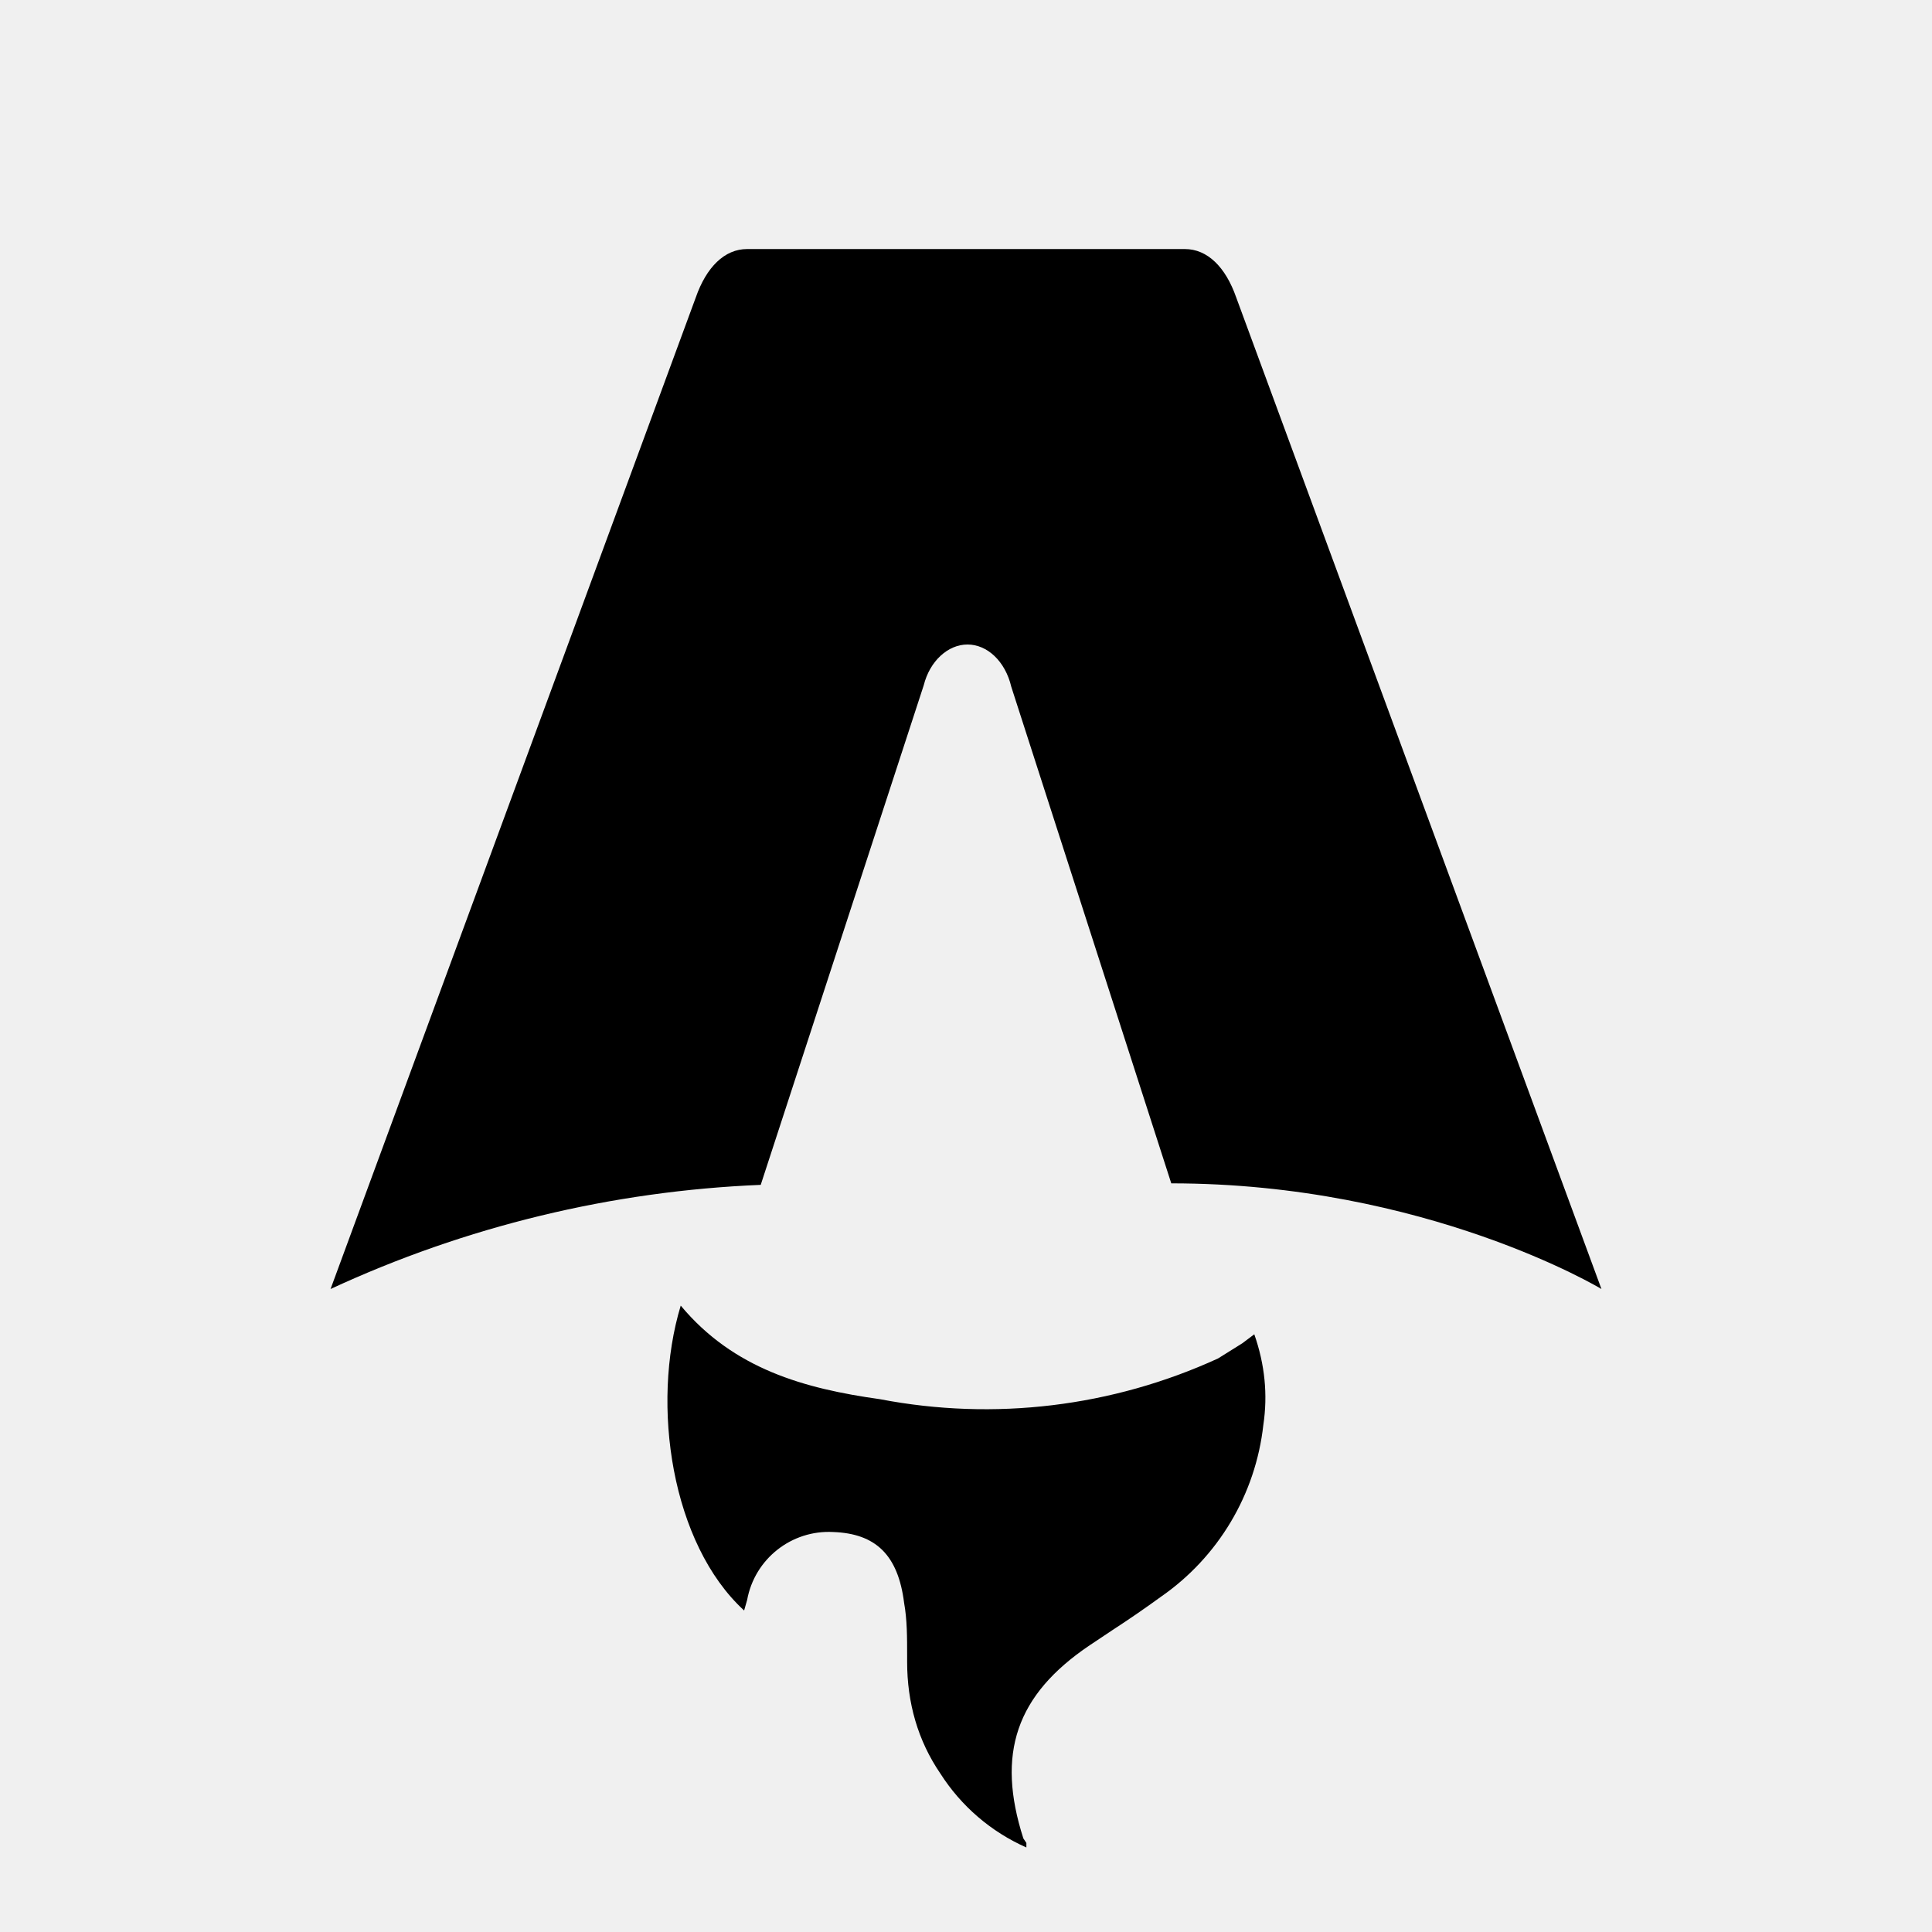
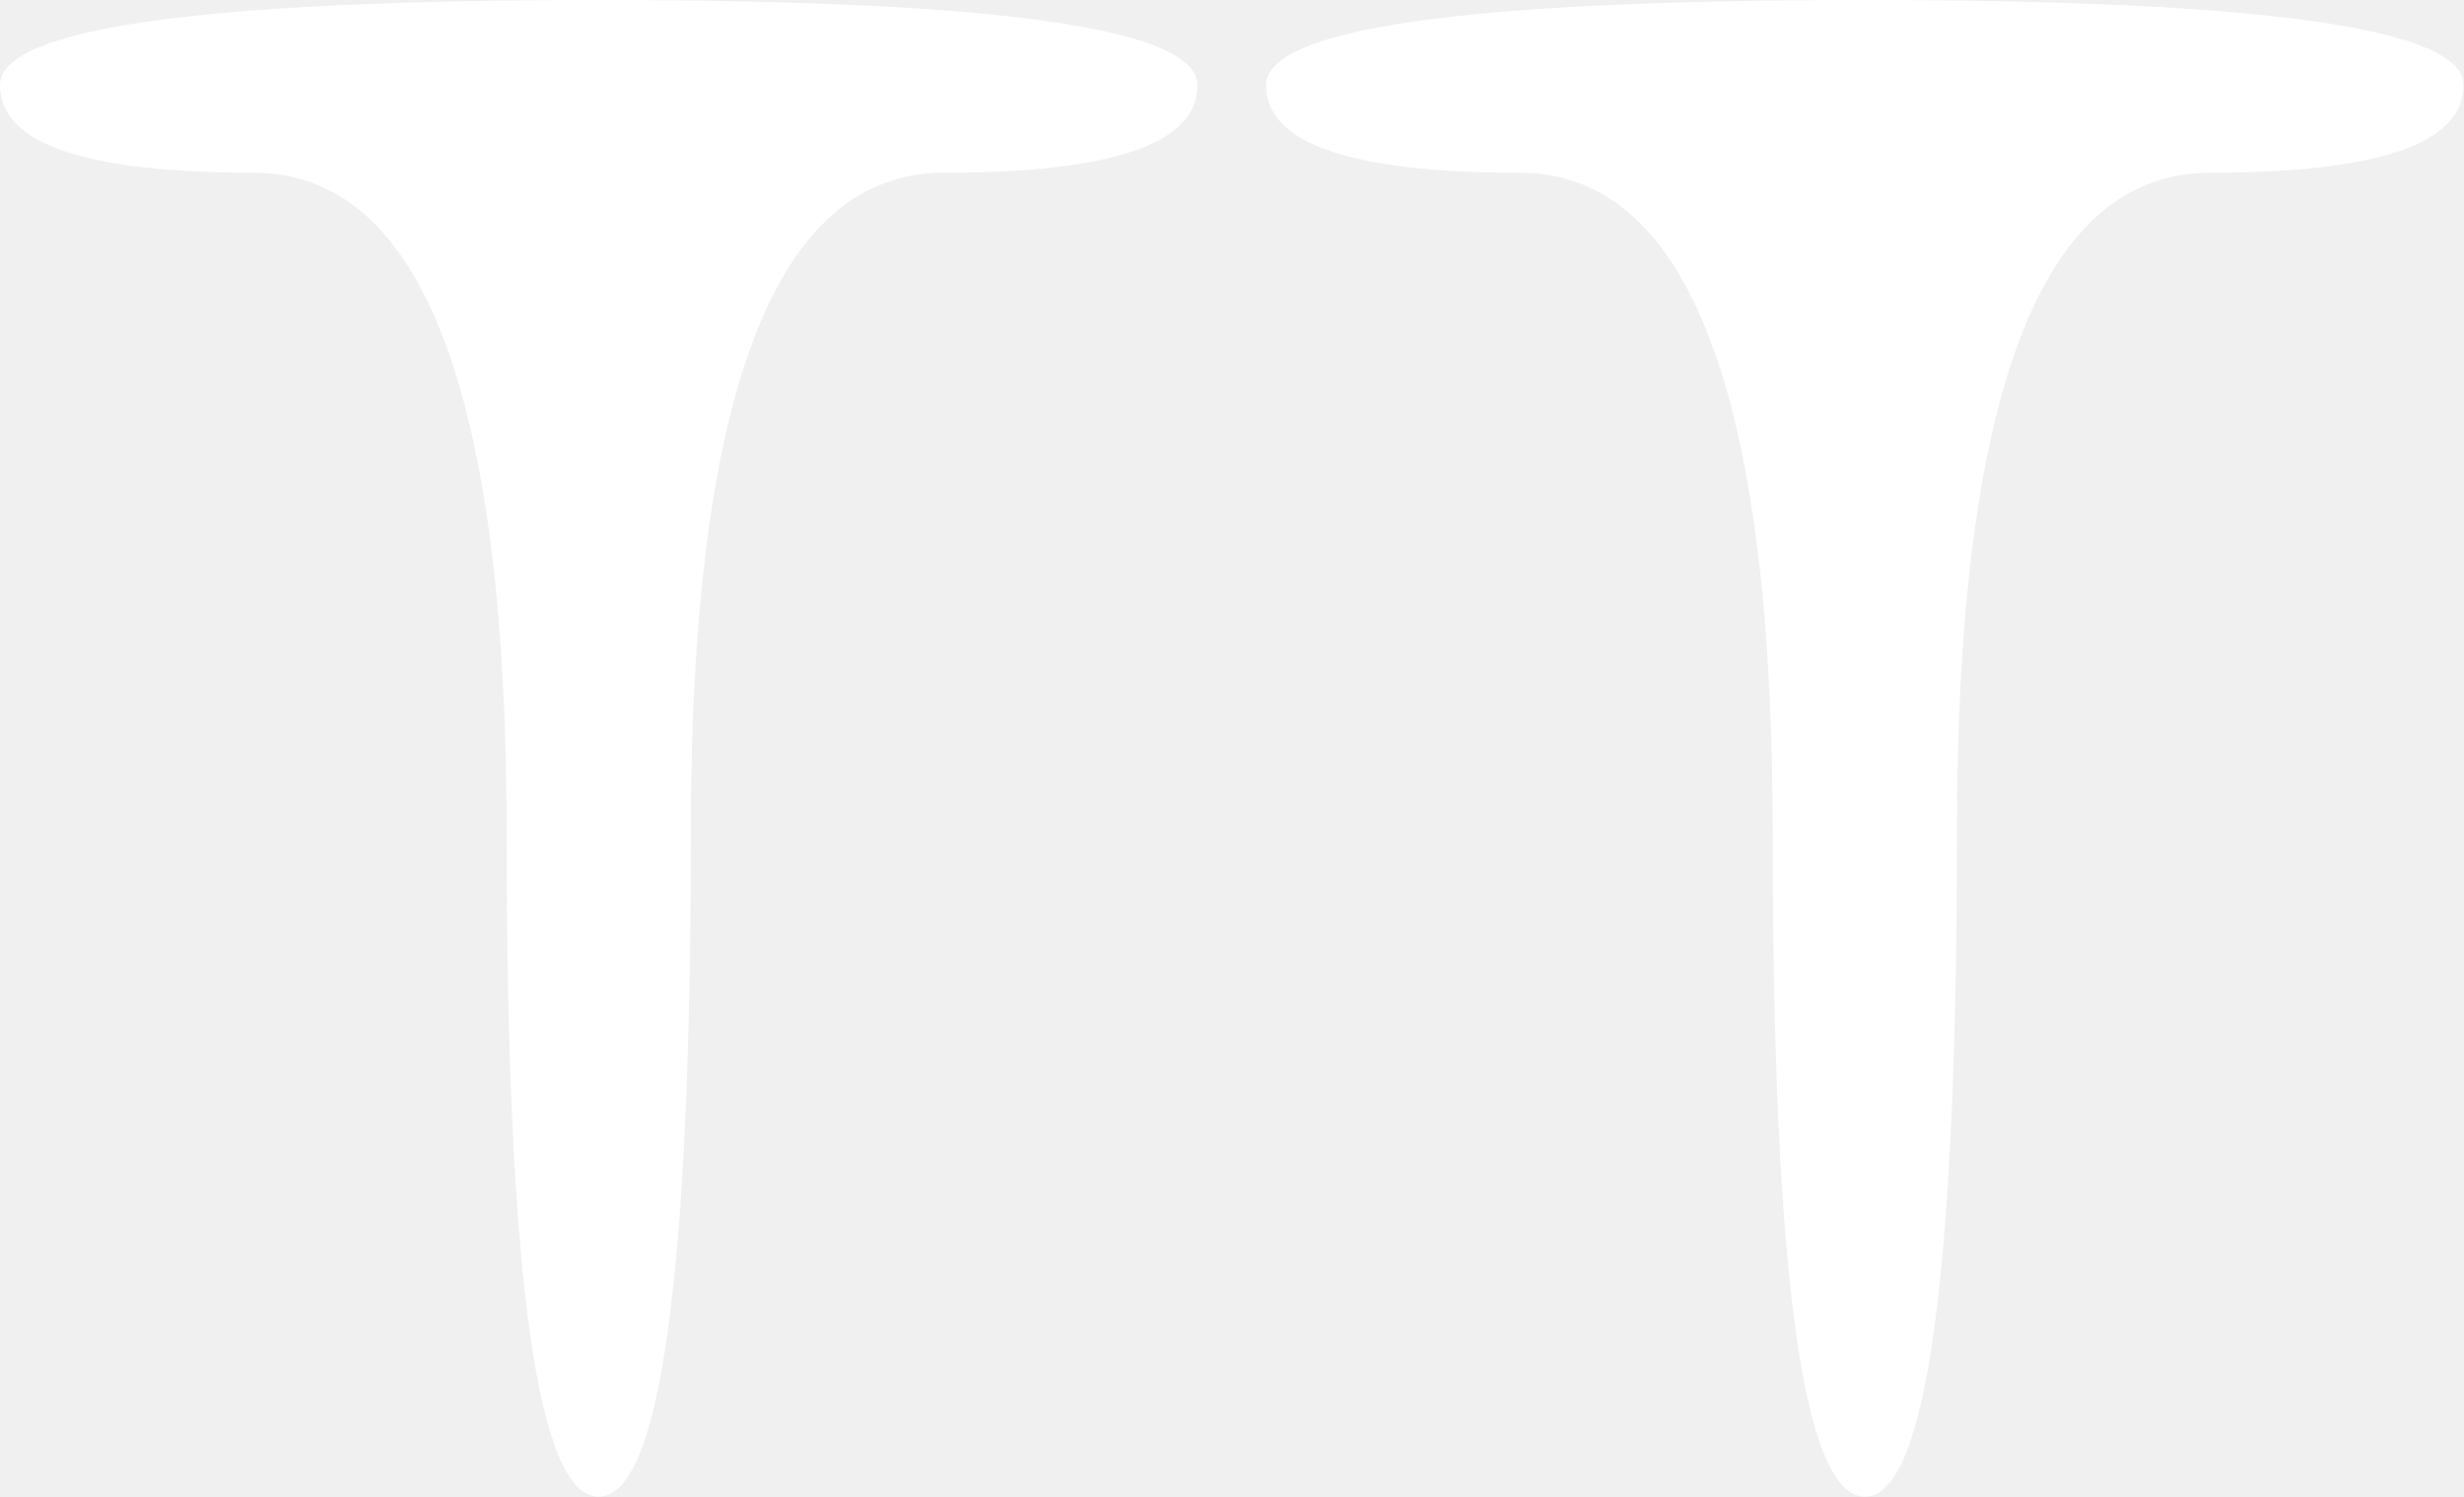
- <svg xmlns="http://www.w3.org/2000/svg" fill="none" viewBox="0 0 128 128">
-   <path d="M50.4 78.5a75.1 75.1 0 0 0-28.5 6.9l24.2-65.7c.7-2 1.9-3.2 3.4-3.2h29c1.5 0 2.7 1.2 3.4 3.2l24.2 65.7s-11.6-7-28.5-7L67 45.5c-.4-1.7-1.6-2.8-2.9-2.8-1.3 0-2.5 1.1-2.9 2.7L50.4 78.5Zm-1.1 28.2Zm-4.2-20.2c-2 6.6-.6 15.8 4.2 20.2a17.5 17.5 0 0 1 .2-.7 5.5 5.5 0 0 1 5.7-4.5c2.8.1 4.3 1.5 4.7 4.7.2 1.1.2 2.3.2 3.5v.4c0 2.7.7 5.2 2.2 7.4a13 13 0 0 0 5.7 4.9v-.3l-.2-.3c-1.8-5.6-.5-9.5 4.4-12.8l1.5-1a73 73 0 0 0 3.2-2.2 16 16 0 0 0 6.8-11.4c.3-2 .1-4-.6-6l-.8.6-1.6 1a37 37 0 0 1-22.4 2.7c-5-.7-9.7-2-13.2-6.2Z" />
-   <style>
-         path { fill: #000; }
-         @media (prefers-color-scheme: dark) {
-             path { fill: #FFF; }
-         }
-     </style>
+ <svg xmlns="http://www.w3.org/2000/svg" width="856" height="520" viewBox="0 0 856 520" fill="none">
+   <path d="M416 29.6C416 49.867 386.667 60 328 60C269.333 60 240 136.533 240 289.6C240 443.2 229.333 520 208 520C186.667 520 176 443.2 176 289.6C176 136.533 146.667 60 88 60C29.333 60 4.76837e-07 49.867 4.76837e-07 29.6C4.76837e-07 9.867 69.333 -2.86102e-05 208 -2.86102e-05C346.667 -2.86102e-05 416 9.867 416 29.6ZM855.844 29.6C855.844 49.867 826.51 60 767.844 60C709.177 60 679.844 136.533 679.844 289.6C679.844 443.2 669.177 520 647.844 520C626.51 520 615.844 443.2 615.844 289.6C615.844 136.533 586.51 60 527.844 60C469.177 60 439.844 49.867 439.844 29.6C439.844 9.867 509.177 -2.86102e-05 647.844 -2.86102e-05C786.51 -2.86102e-05 855.844 9.867 855.844 29.6Z" fill="white" />
</svg>
